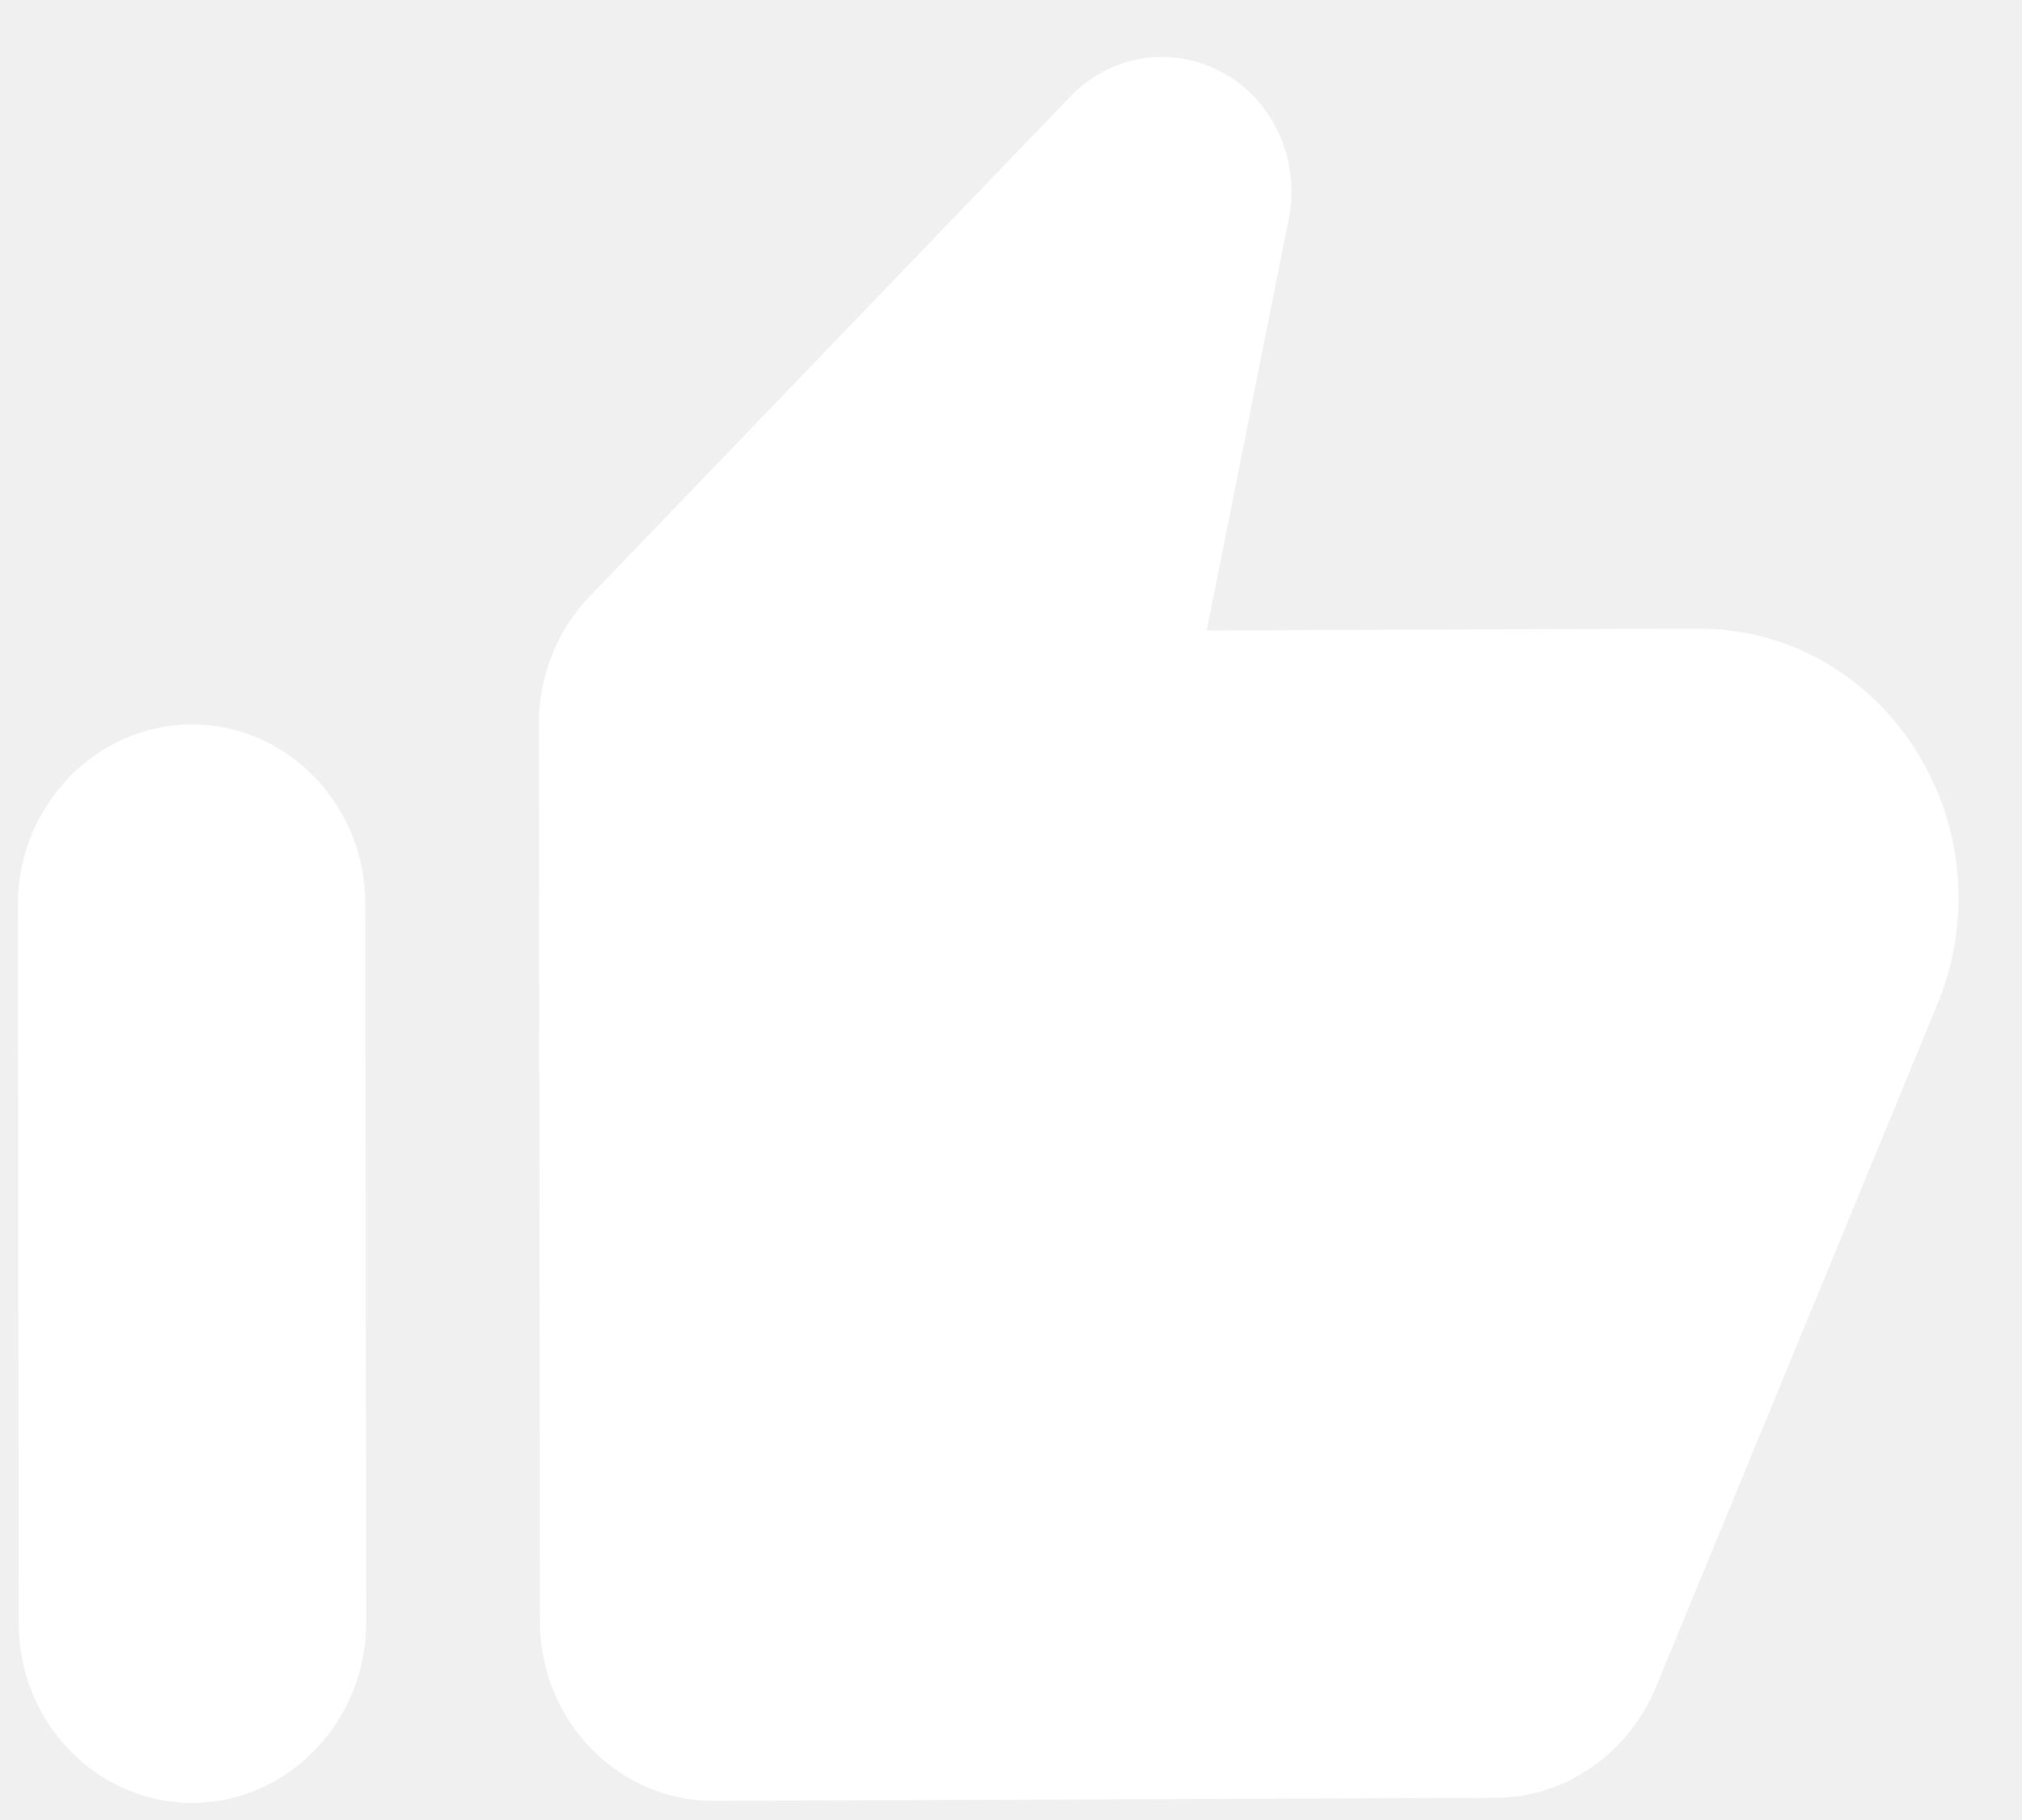
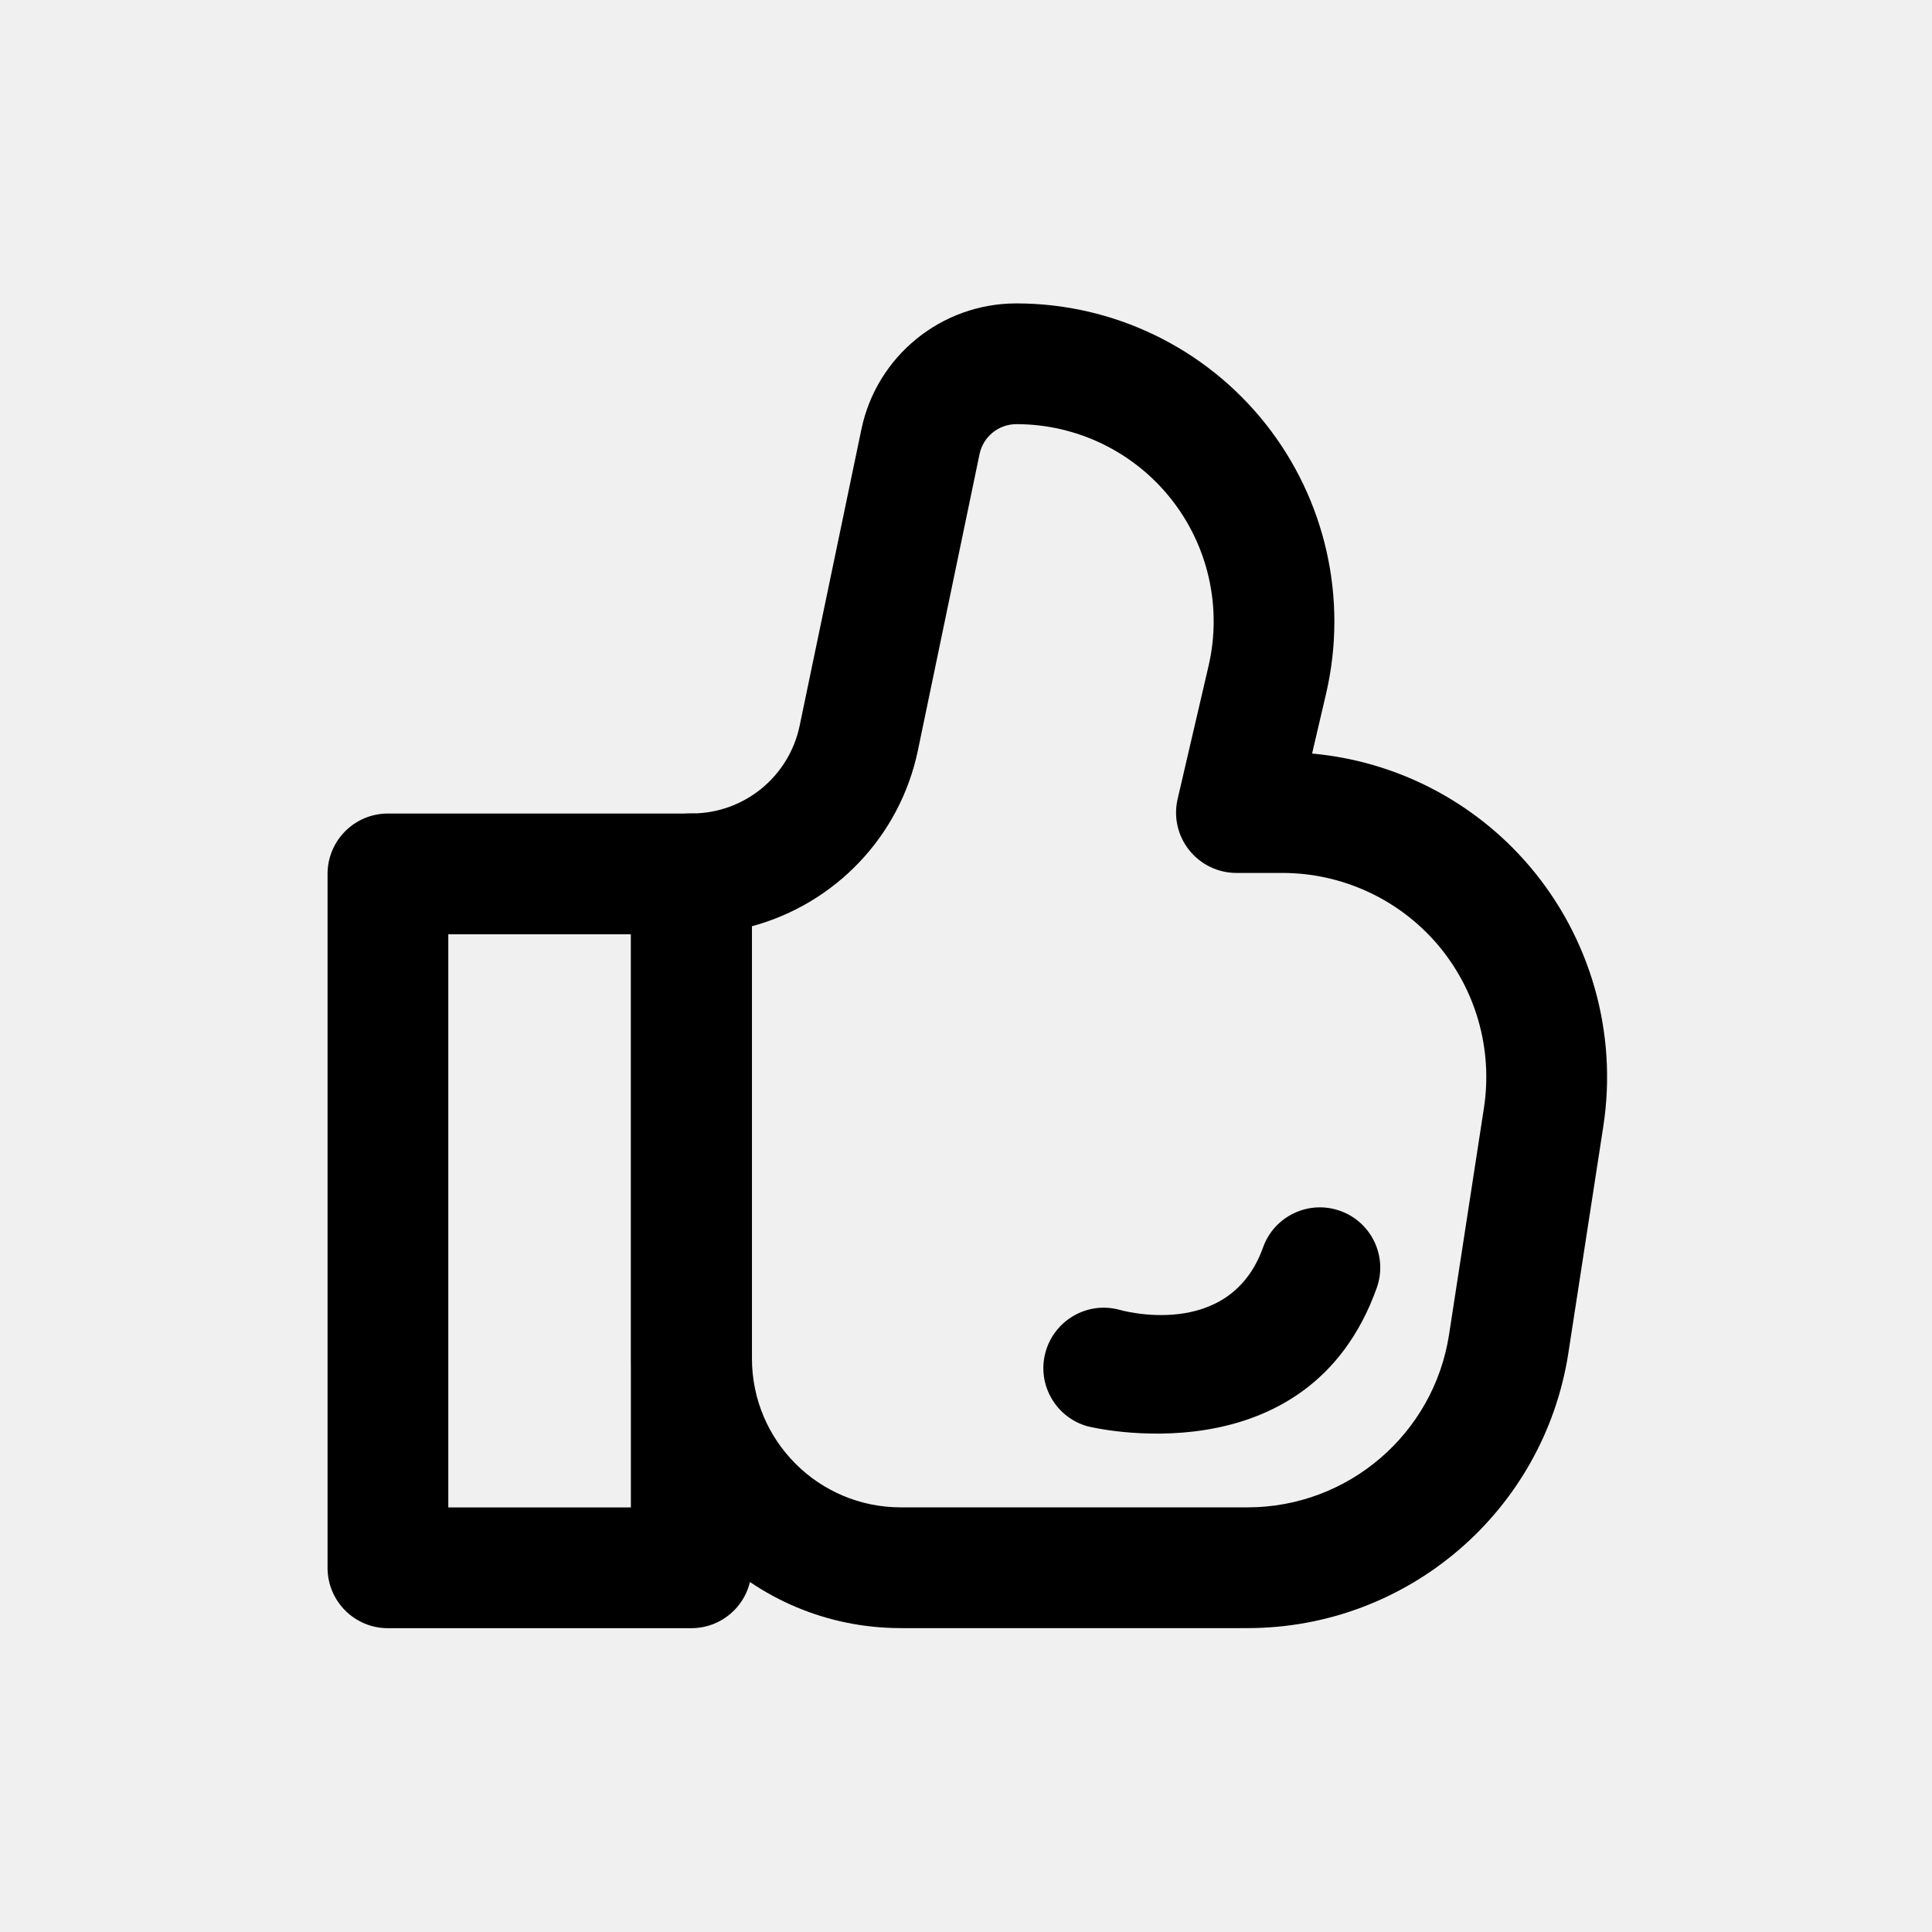
- <svg xmlns="http://www.w3.org/2000/svg" width="30" height="27" viewBox="0 0 30 27" fill="none">
-   <path d="M15.871 1.442L8.74 8.857C8.264 9.352 7.994 10.033 7.995 10.74L8.011 24.06C8.013 25.526 9.174 26.722 10.592 26.716L22.191 26.671C23.222 26.667 24.149 26.023 24.561 25.048L28.75 14.885C29.829 12.241 27.957 9.315 25.186 9.326L17.904 9.354L19.121 3.243C19.249 2.576 19.055 1.896 18.591 1.418C17.829 0.648 16.618 0.653 15.871 1.442ZM2.859 26.746C4.276 26.741 5.435 25.536 5.433 24.07L5.42 13.403C5.419 11.937 4.257 10.741 2.839 10.747C1.422 10.752 0.263 11.957 0.265 13.423L0.278 24.09C0.28 25.556 1.441 26.752 2.859 26.746Z" fill="white" />
+ <svg xmlns="http://www.w3.org/2000/svg" width="24" height="24" viewBox="0 0 24 24" fill="none">
+   <g id="noun-good-5104640">
+     <g id="Group">
+       <path id="Vector" fill-rule="evenodd" clip-rule="evenodd" d="M8.587 20.226C9.002 20.226 9.337 19.89 9.337 19.476V10.856C9.337 10.442 9.002 10.106 8.587 10.106H4.819C4.404 10.106 4.069 10.442 4.069 10.856V19.476C4.069 19.89 4.404 20.226 4.819 20.226H8.587ZM7.837 18.726H5.569V11.606H7.837V18.726Z" fill="black" />
+       <path id="Vector_2" fill-rule="evenodd" clip-rule="evenodd" d="M16.299 9.362L16.474 8.613C16.746 7.44 16.468 6.206 15.719 5.262C14.97 4.319 13.831 3.769 12.627 3.769H12.626C11.694 3.769 10.889 4.423 10.7 5.336L9.934 9.013C9.802 9.649 9.243 10.105 8.592 10.105C7.596 10.105 7.841 11.27 7.841 10.855V16.876C7.841 18.726 9.34 20.225 11.19 20.225H15.496C17.487 20.225 19.18 18.772 19.483 16.806C19.62 15.922 19.771 14.932 19.917 13.991C20.096 12.828 19.757 11.644 18.992 10.75C18.306 9.95 17.34 9.455 16.3 9.361L16.299 9.362ZM9.341 11.506C10.366 11.229 11.179 10.398 11.403 9.319L12.168 5.642C12.213 5.425 12.404 5.269 12.626 5.269H12.627C13.374 5.269 14.08 5.61 14.545 6.195C15.01 6.78 15.182 7.545 15.013 8.273L14.629 9.925C14.577 10.148 14.63 10.382 14.772 10.56C14.915 10.739 15.13 10.844 15.359 10.844H15.93C16.669 10.844 17.372 11.167 17.853 11.727C18.334 12.289 18.546 13.032 18.434 13.763C18.29 14.703 18.136 15.695 18.001 16.577C17.811 17.813 16.746 18.725 15.497 18.725H11.19C10.169 18.725 9.341 17.897 9.341 16.876V11.505L9.341 11.506Z" fill="black" />
+       <path id="Vector_3" fill-rule="evenodd" clip-rule="evenodd" d="M13.519 17.72C13.519 17.72 16.244 18.4 17.102 16C17.242 15.61 17.038 15.181 16.648 15.042C16.258 14.903 15.829 15.106 15.69 15.496C15.269 16.672 13.903 16.27 13.903 16.27C13.503 16.163 13.092 16.404 12.986 16.804C12.88 17.203 13.119 17.615 13.521 17.721L13.519 17.72Z" fill="black" />
+     </g>
+   </g>
</svg>
